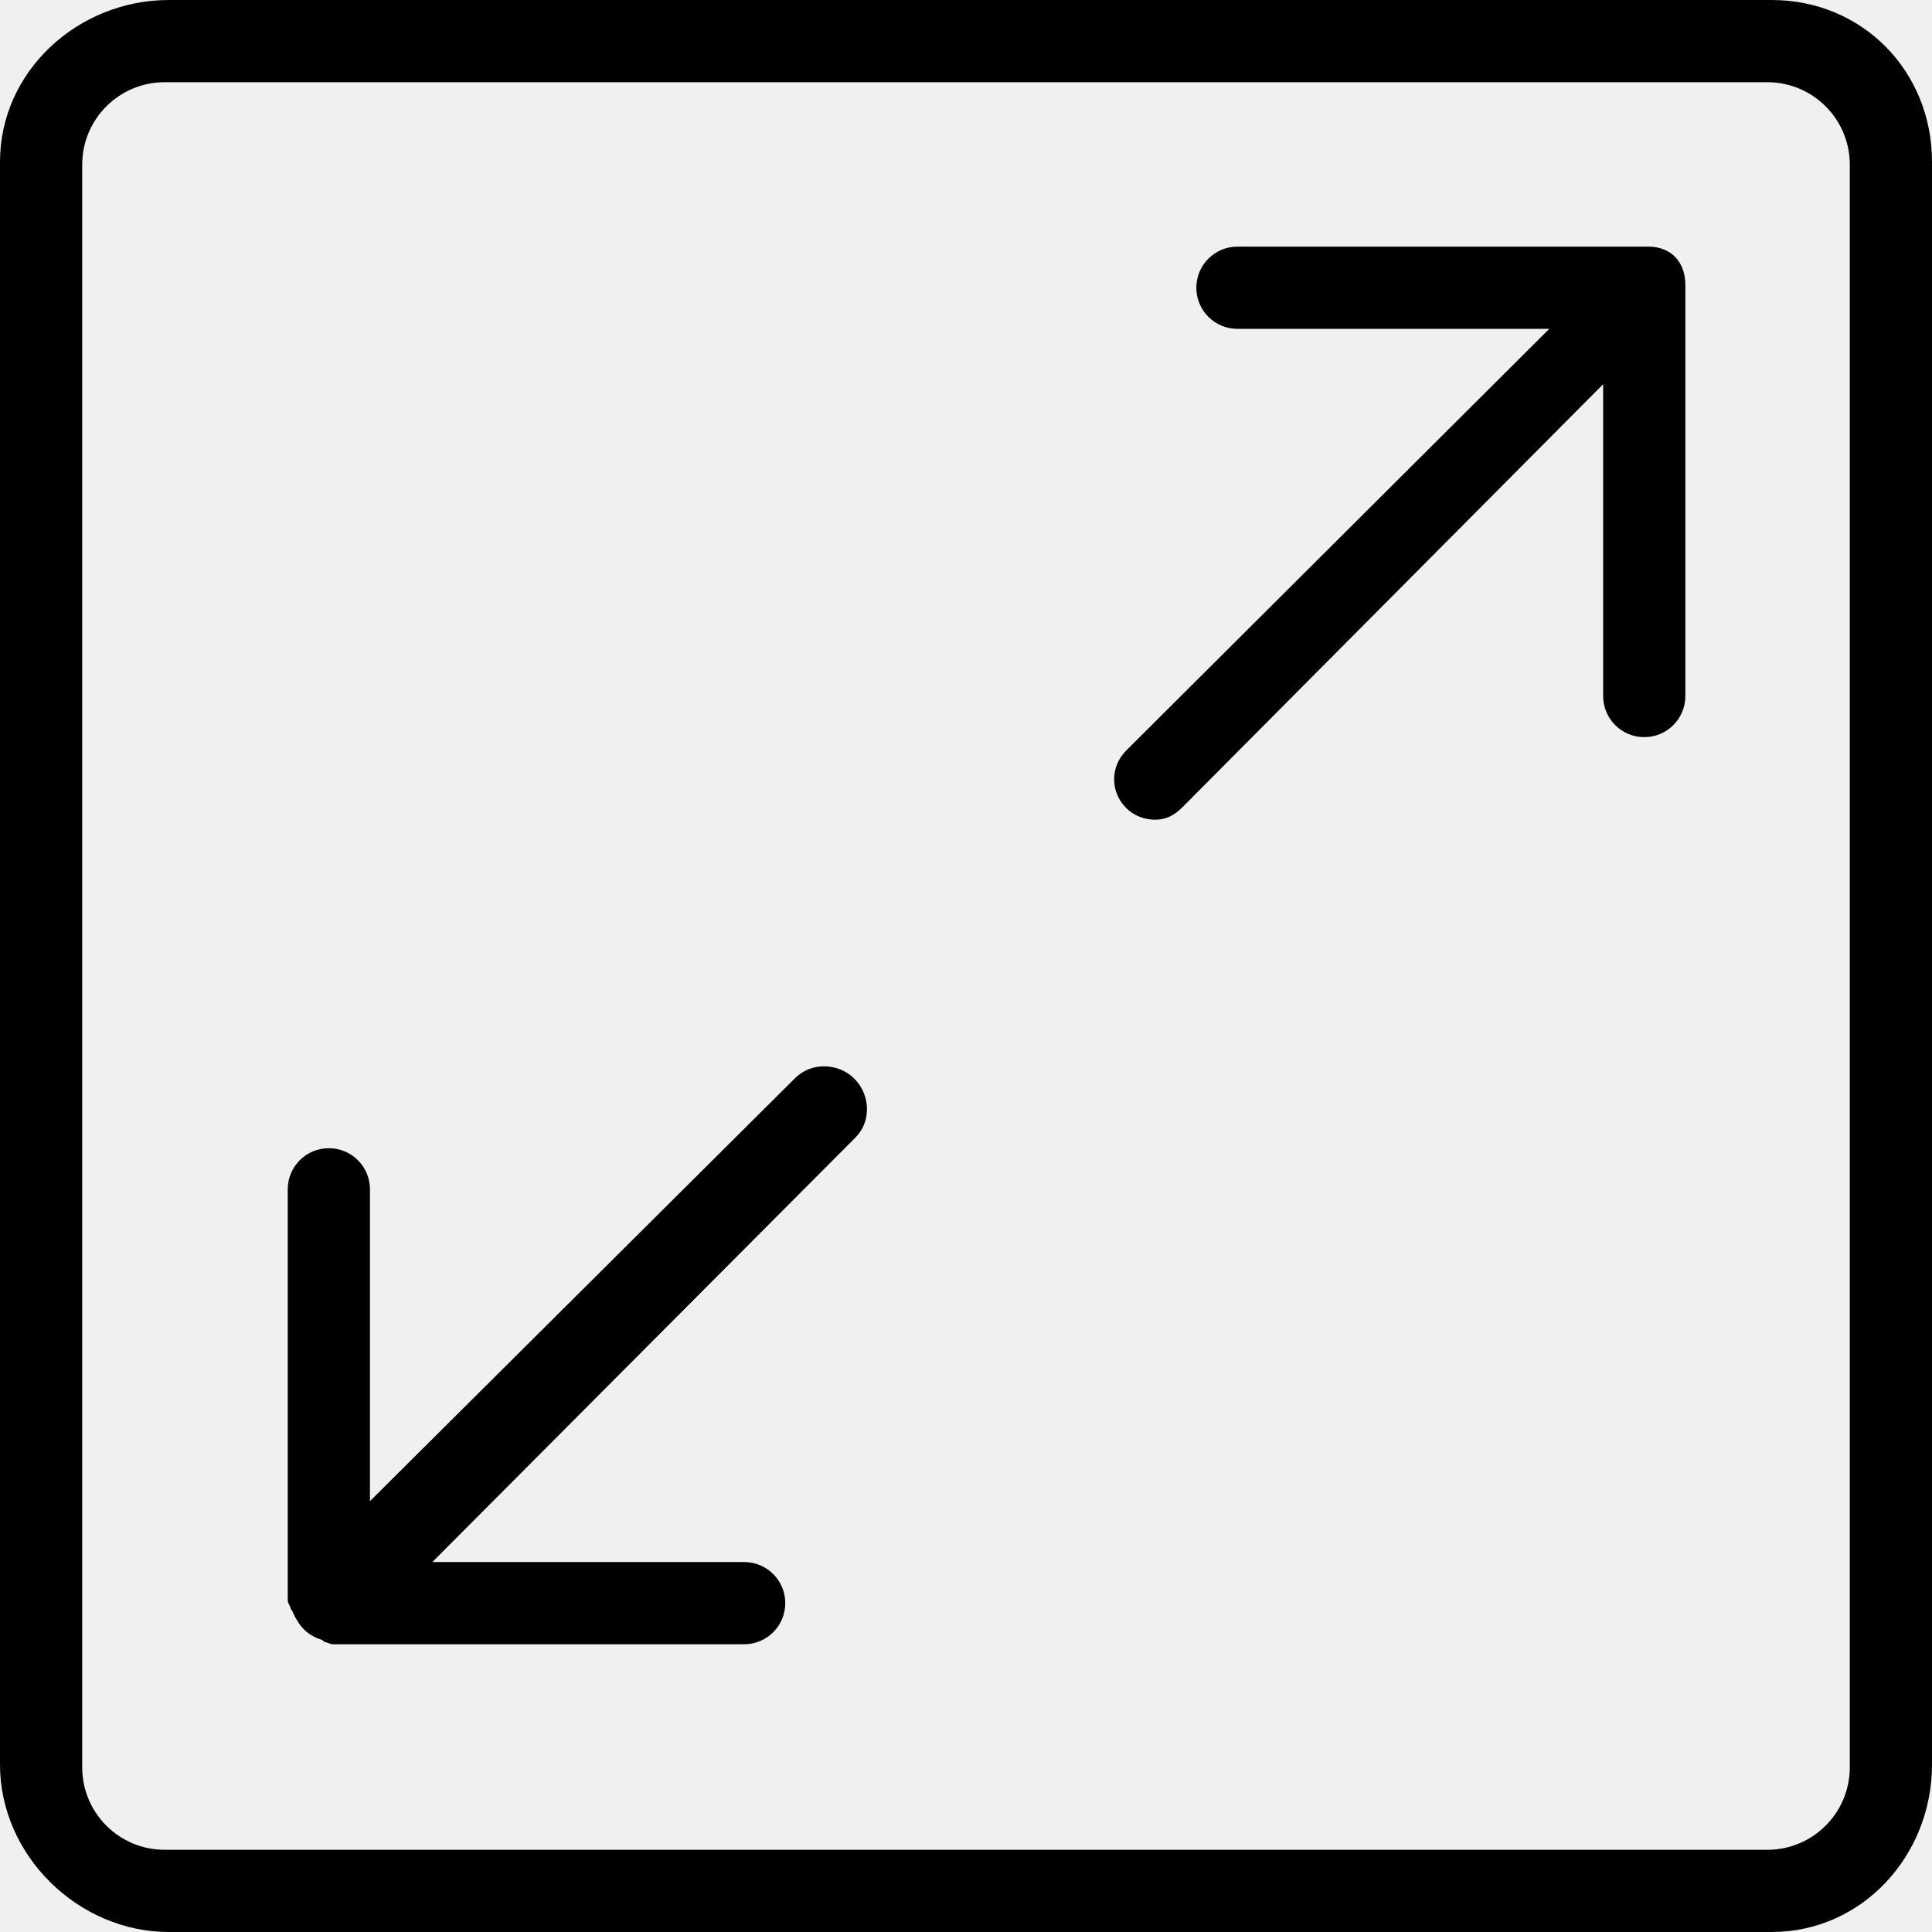
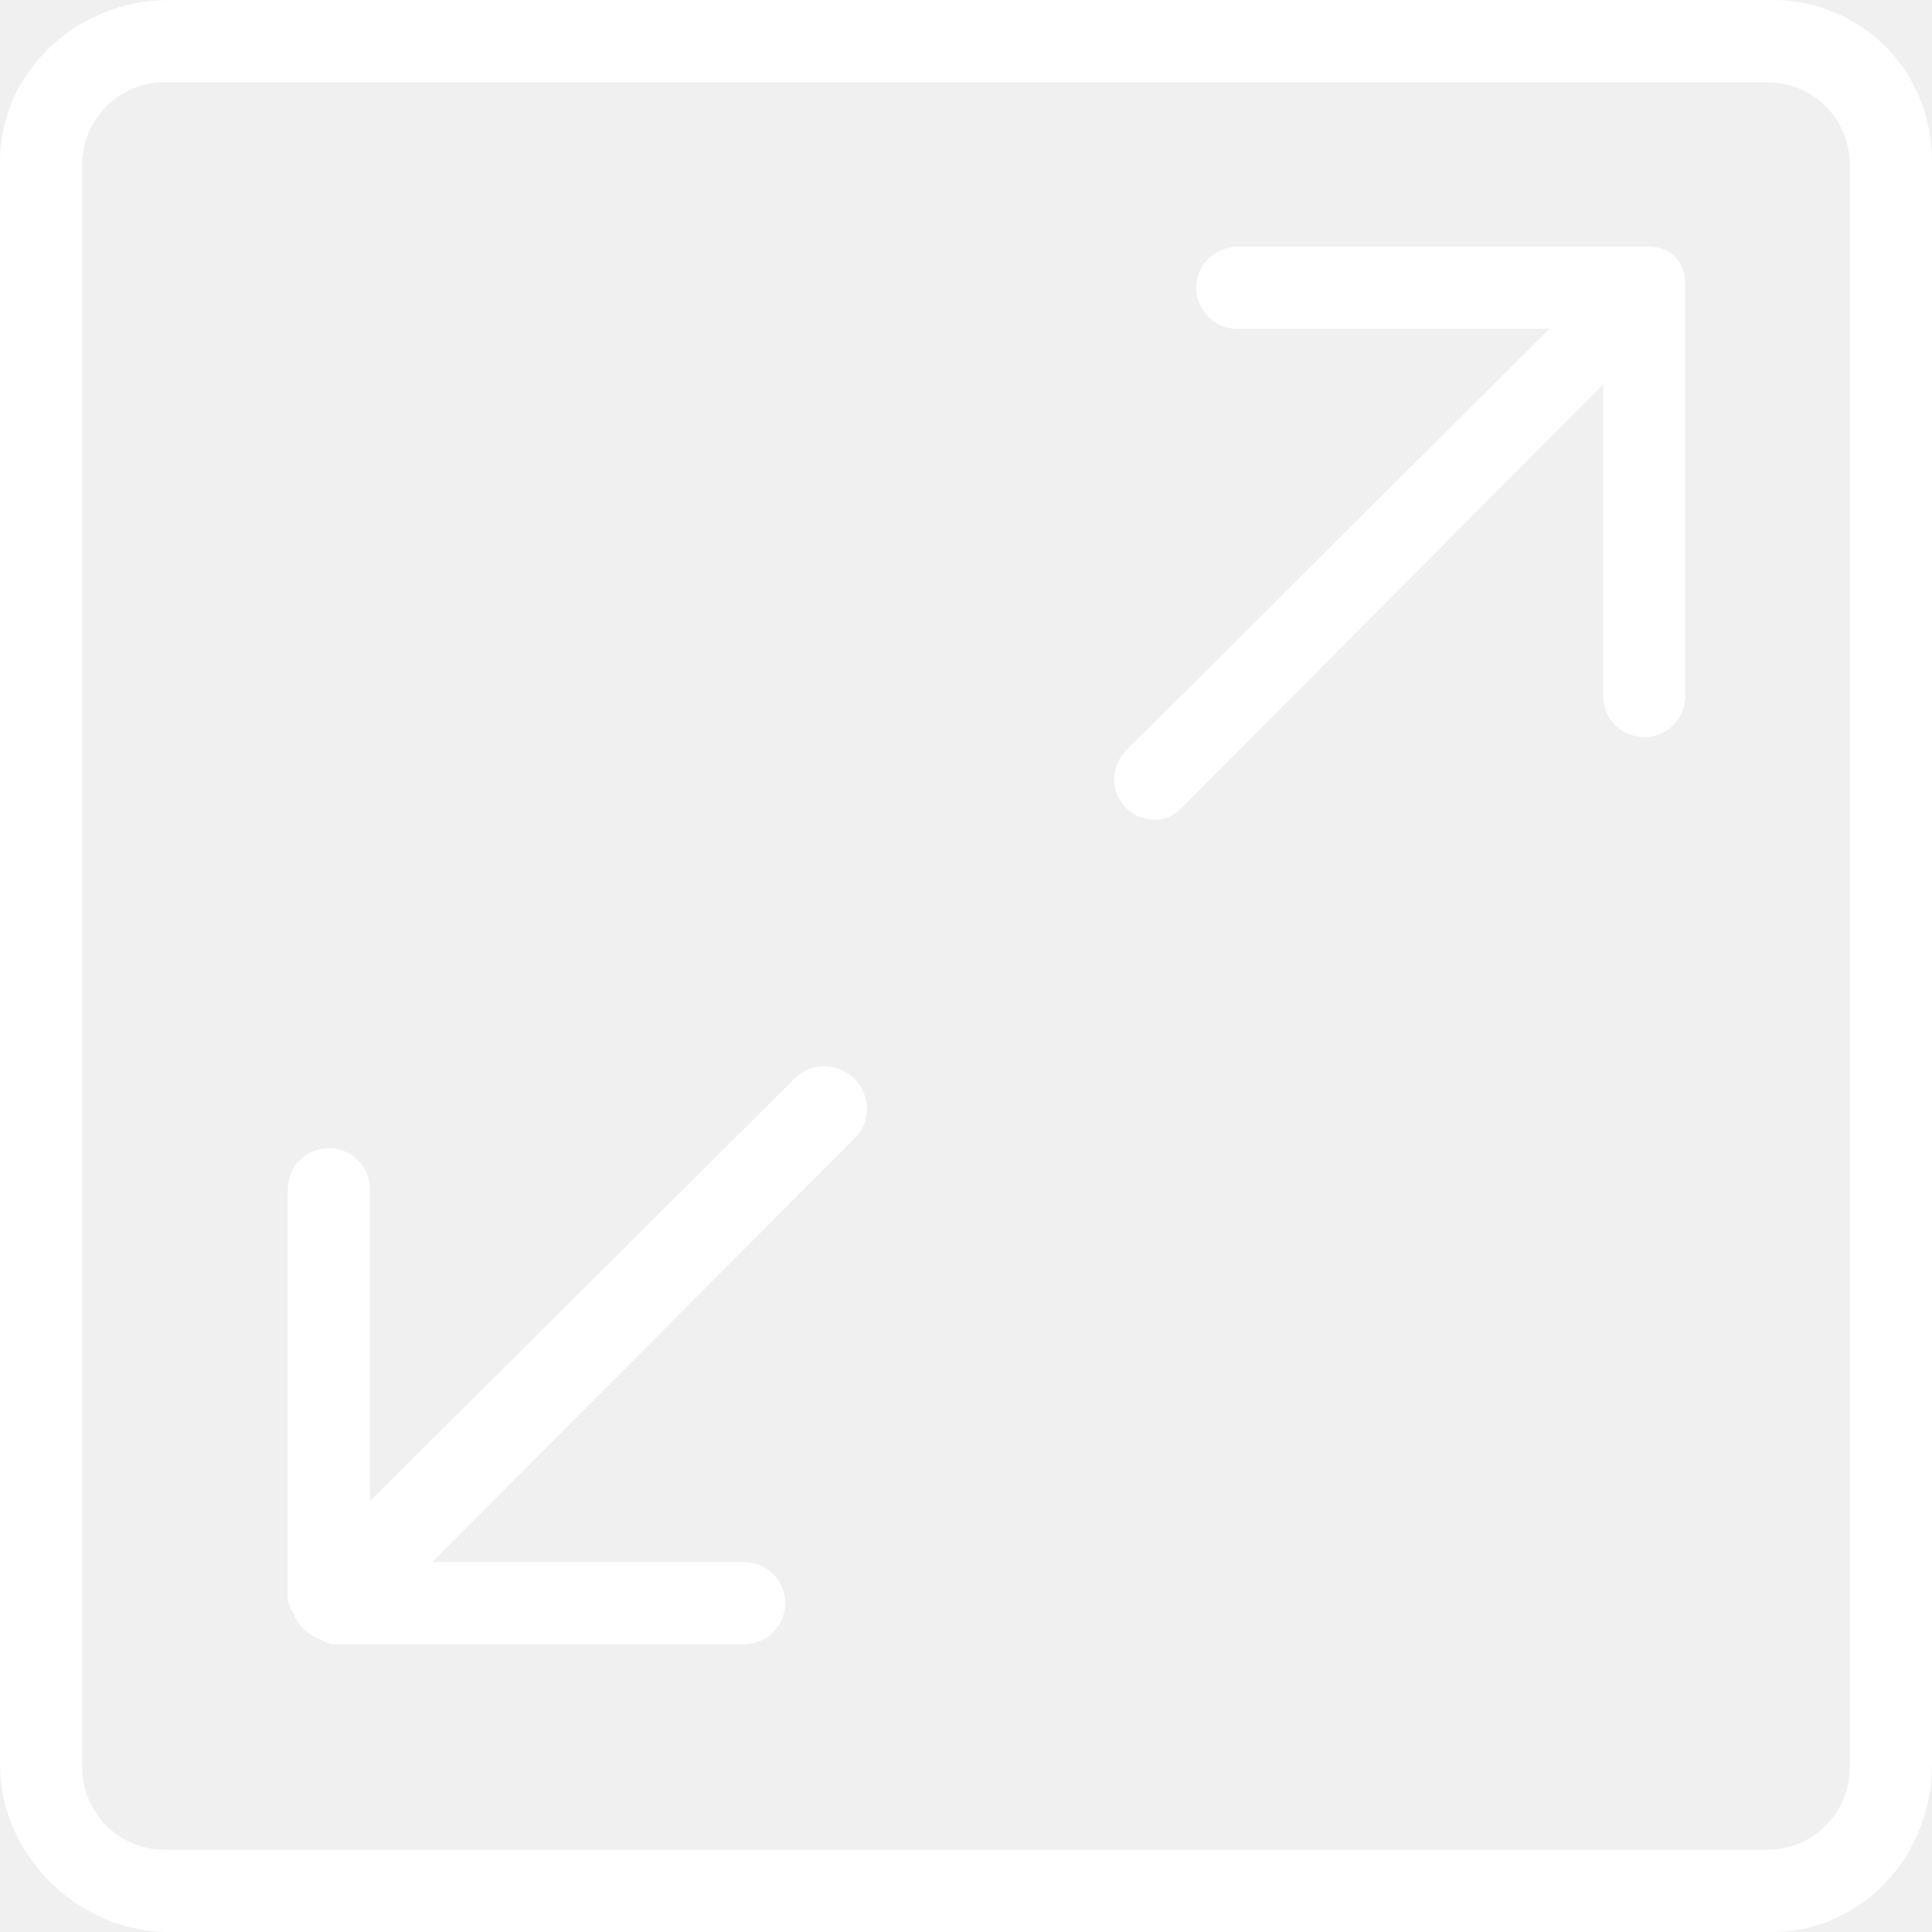
- <svg xmlns="http://www.w3.org/2000/svg" version="1.1" id="Layer_1" x="0px" y="0px" viewBox="0 0 512 512" style="enable-background:new 0 0 512 512;" xml:space="preserve">
+ <svg xmlns="http://www.w3.org/2000/svg" version="1.1" id="Layer_1" x="0px" y="0px" viewBox="0 0 512 512" style="enable-background:new 0 0 512 512;" xml:space="preserve" fill="white">
  <g>
    <g>
      <path d="M469.5,0H44.755C20.697,0,0,18.838,0,42.891v424.745C0,491.689,20.697,512,44.755,512H469.5    c24.059,0,42.5-20.311,42.5-44.364V42.891C512,18.838,493.558,0,469.5,0z M490.213,468.372c0,12.061-9.778,21.84-21.84,21.84    H43.628c-12.063,0-21.84-9.779-21.84-21.84V43.628c0-12.061,9.778-21.84,21.84-21.84h424.745c12.063,0,21.84,9.779,21.84,21.84    V468.372z" />
    </g>
  </g>
  <g>
    <g>
      <path d="M436.872,65.362H327.936c-6.016,0-10.894,4.872-10.894,10.894s4.878,10.894,10.894,10.894h82.638L298.447,198.91    c-4.255,4.255-4.255,10.963,0,15.218c2.128,2.128,4.915,3.101,7.702,3.101c2.787,0,5.01-1.109,7.138-3.237l111.564-112.176v82.638    c0,6.021,4.878,10.894,10.894,10.894s10.894-4.872,10.894-10.894V75.519C446.638,69.497,442.888,65.362,436.872,65.362z" />
    </g>
  </g>
  <g>
    <g>
      <path d="M226.42,285.872c-4.255-4.255-11.431-4.439-15.686-0.184L98.043,397.816v-82.638c0-6.021-4.878-10.894-10.894-10.894    s-10.894,4.872-10.894,10.894v108.936c0,0.715,0.638,1.428,0.779,2.133c0.066,0.338,0.474,0.652,0.572,0.979    c0.105,0.351,0.326,0.71,0.467,1.05c0.168,0.404,0.463,0.771,0.675,1.149c0.134,0.239,0.274,0.492,0.427,0.723    c0.8,1.199,1.85,2.231,3.05,3.032c0.234,0.154,0.496,0.261,0.739,0.396c0.375,0.21,0.745,0.434,1.146,0.601    c0.342,0.141,0.701,0.221,1.053,0.327c0.327,0.096,0.641,0.59,0.979,0.657c0.703,0.141,1.419,0.583,2.133,0.583h108.936    c6.016,0,10.894-4.872,10.894-10.894s-4.878-10.894-10.894-10.894h-82.638l112.128-112.495    C230.958,297.208,230.676,290.128,226.42,285.872z" />
    </g>
  </g>
  <g>
</g>
  <g>
</g>
  <g>
</g>
  <g>
</g>
  <g>
</g>
  <g>
</g>
  <g>
</g>
  <g>
</g>
  <g>
</g>
  <g>
</g>
  <g>
</g>
  <g>
</g>
  <g>
</g>
  <g>
</g>
  <g>
</g>
</svg>
